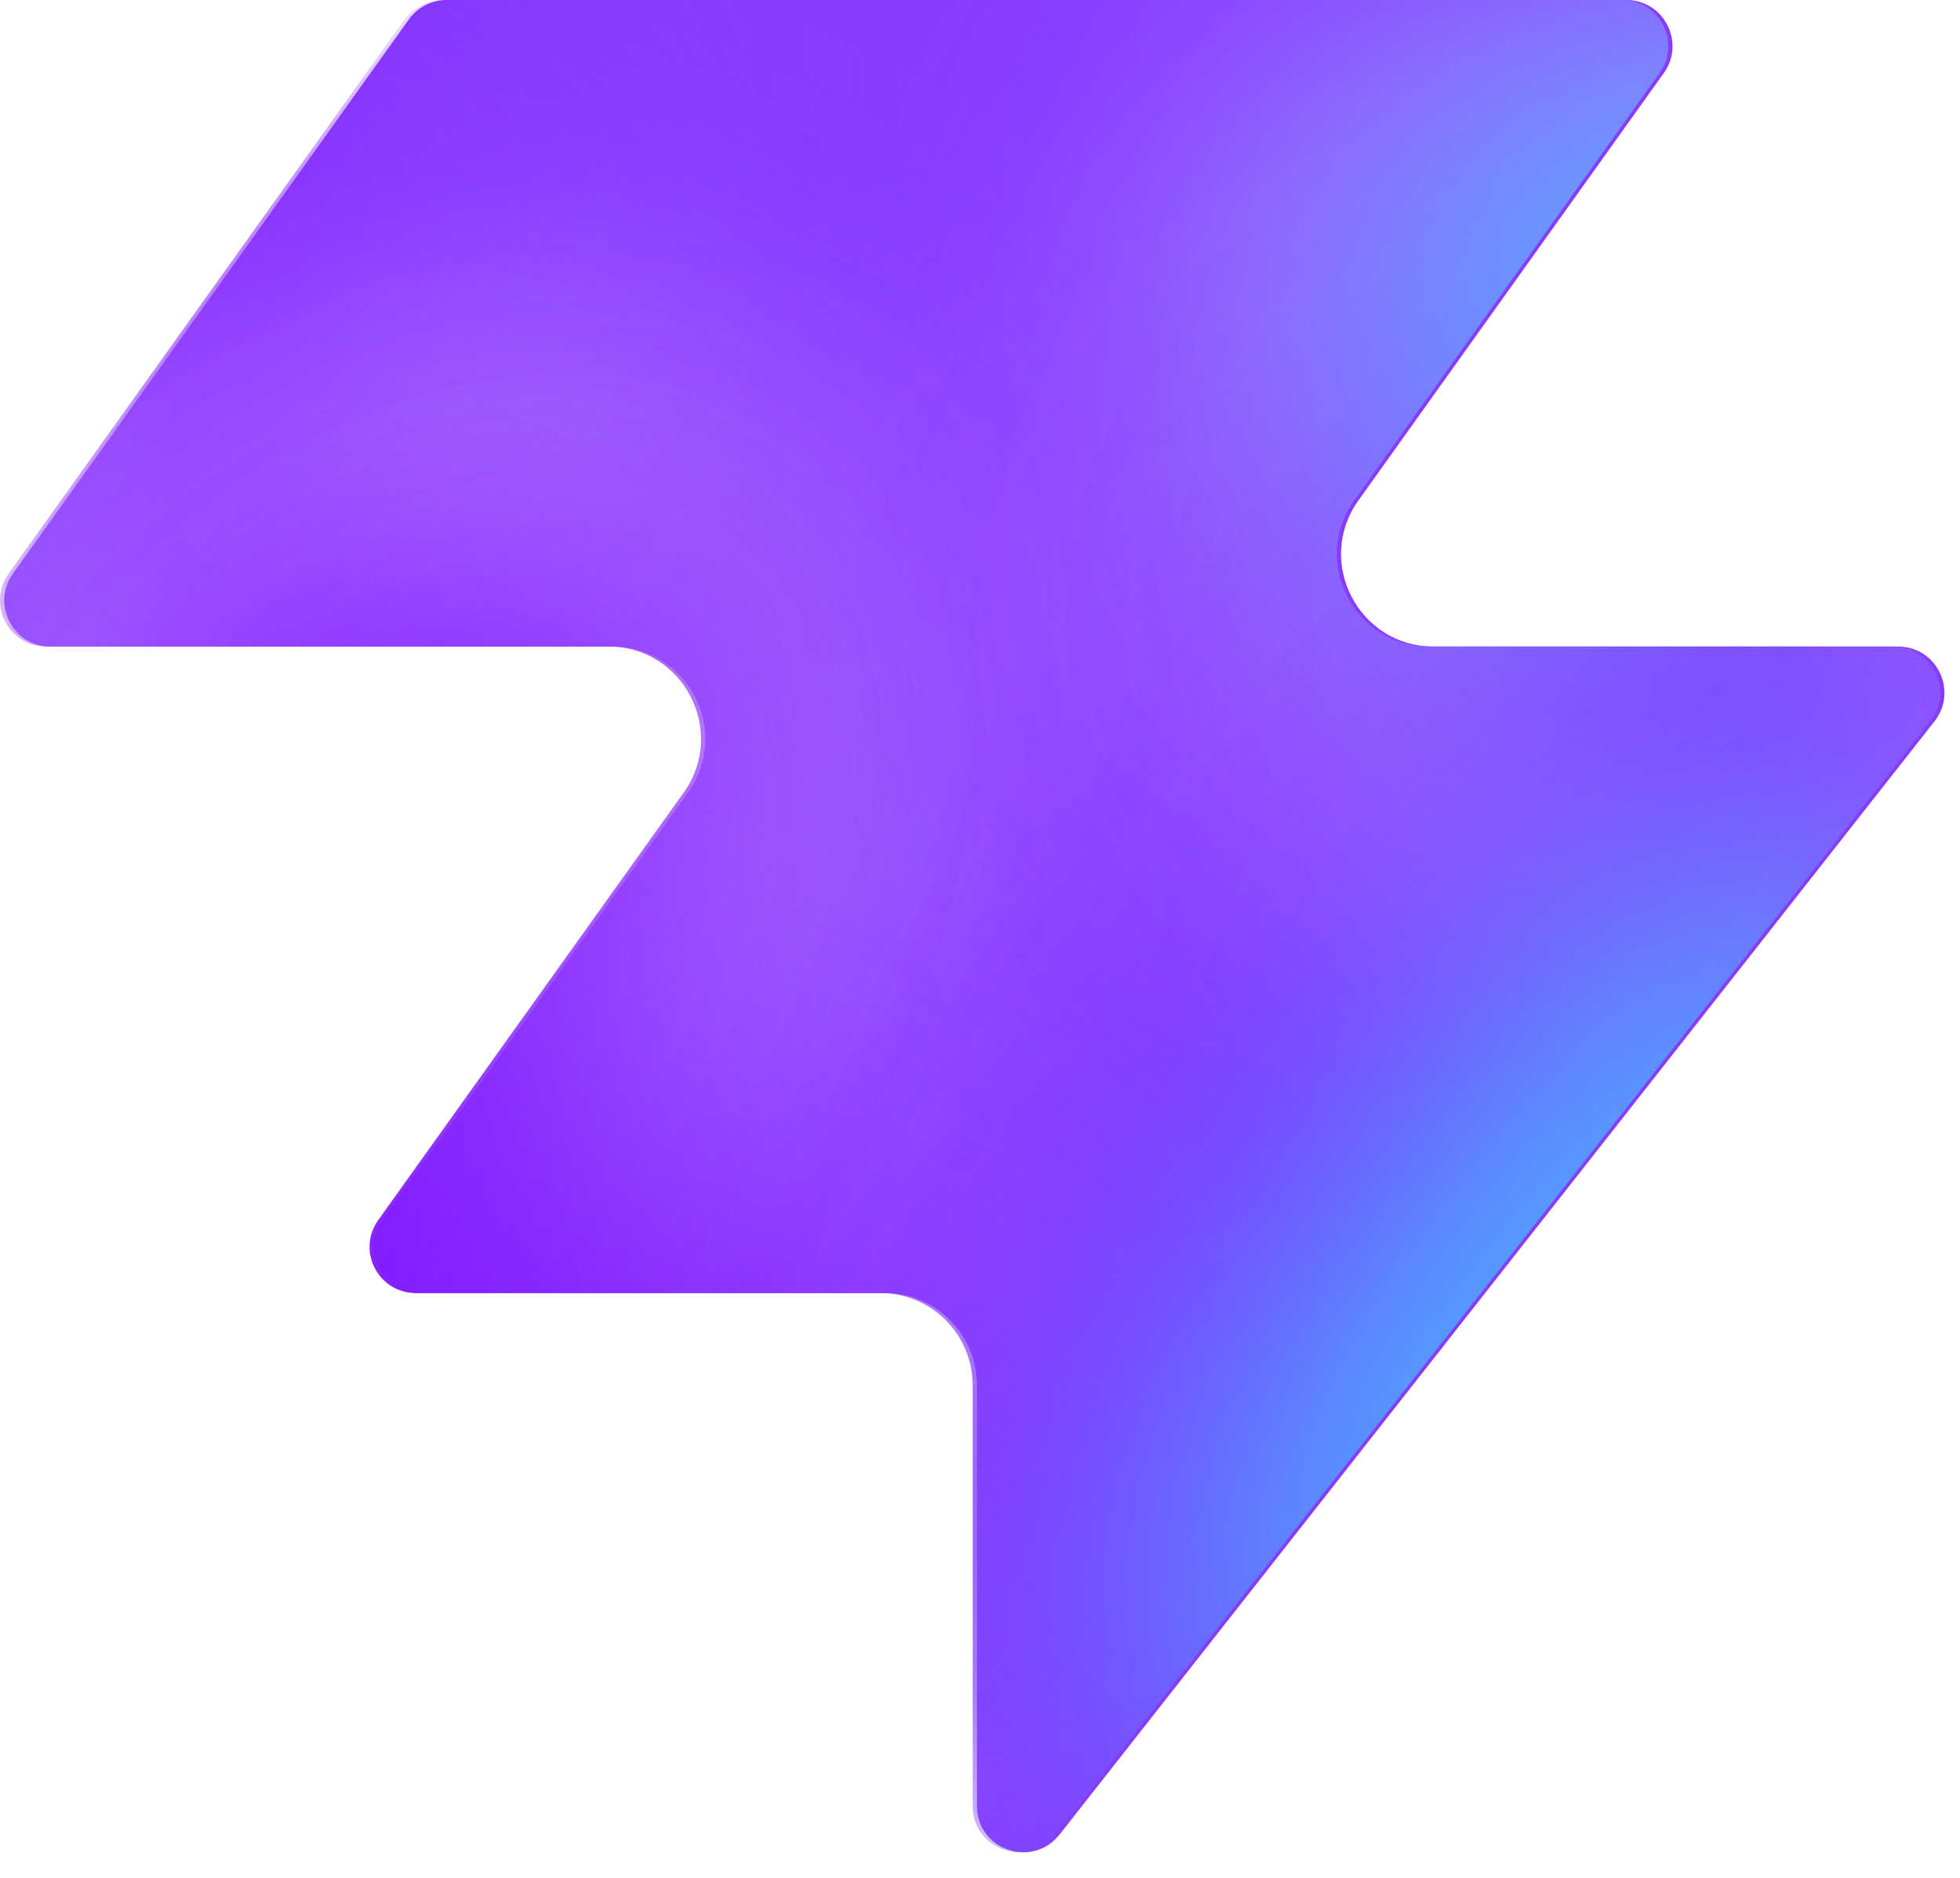
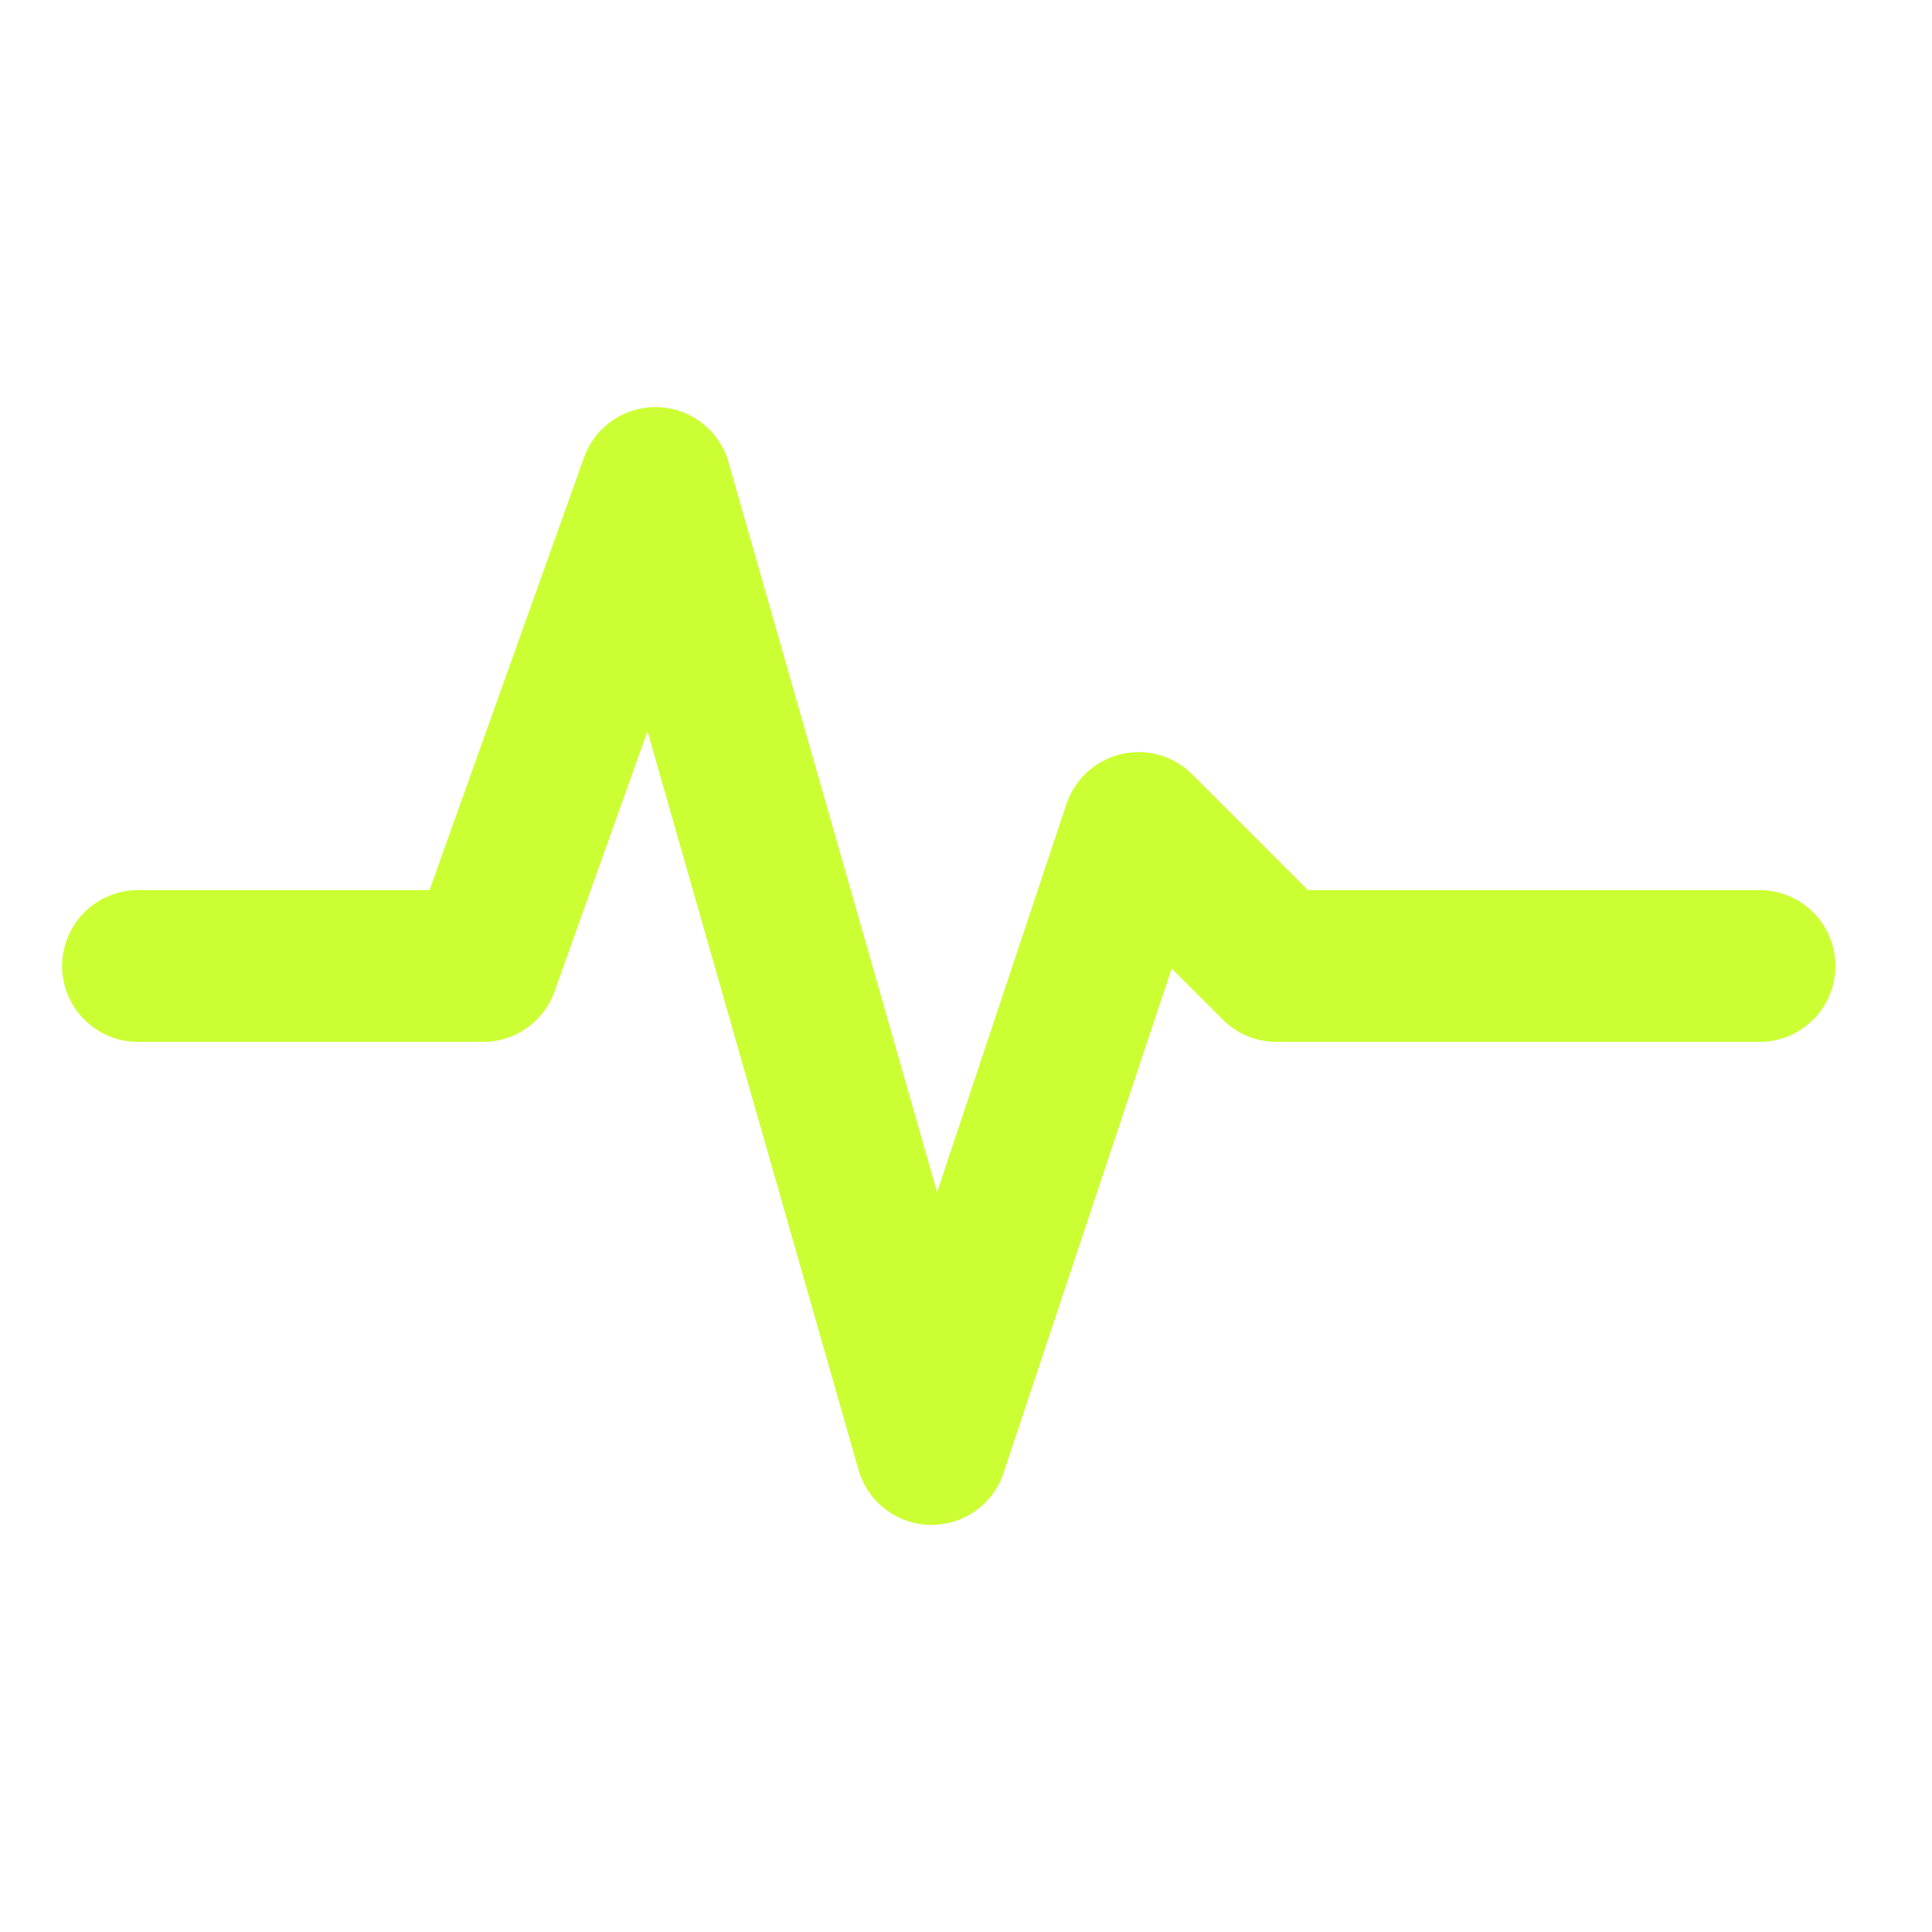
- <svg xmlns="http://www.w3.org/2000/svg" width="48" height="46" fill="none" viewBox="0 0 48 46">
-   <path fill="#863bff" d="M25.946 44.938c-.664.845-2.021.375-2.021-.698V33.937a2.26 2.26 0 0 0-2.262-2.262H10.287c-.92 0-1.456-1.04-.92-1.788l7.48-10.471c1.07-1.497 0-3.578-1.842-3.578H1.237c-.92 0-1.456-1.04-.92-1.788L10.013.474c.214-.297.556-.474.92-.474h28.894c.92 0 1.456 1.04.92 1.788l-7.48 10.471c-1.07 1.498 0 3.579 1.842 3.579h11.377c.943 0 1.473 1.088.89 1.83L25.947 44.94z" style="fill:#863bff;fill:color(display-p3 .525 .23 1);fill-opacity:1" />
-   <mask id="a" width="48" height="46" x="0" y="0" maskUnits="userSpaceOnUse" style="mask-type:alpha">
-     <path fill="#000" d="M25.842 44.938c-.664.844-2.021.375-2.021-.698V33.937a2.26 2.26 0 0 0-2.262-2.262H10.183c-.92 0-1.456-1.04-.92-1.788l7.48-10.471c1.07-1.498 0-3.579-1.842-3.579H1.133c-.92 0-1.456-1.04-.92-1.787L9.91.473c.214-.297.556-.474.92-.474h28.894c.92 0 1.456 1.04.92 1.788l-7.48 10.471c-1.07 1.498 0 3.578 1.842 3.578h11.377c.943 0 1.473 1.088.89 1.832L25.843 44.94z" style="fill:#000;fill-opacity:1" />
-   </mask>
-   <g mask="url(#a)">
-     <g filter="url(#b)">
-       <ellipse cx="5.508" cy="14.704" fill="#ede6ff" rx="5.508" ry="14.704" style="fill:#ede6ff;fill:color(display-p3 .927 .903 1);fill-opacity:1" transform="matrix(.00324 1 1 -.00324 -4.47 31.516)" />
-     </g>
-     <g filter="url(#c)">
-       <ellipse cx="10.399" cy="29.851" fill="#ede6ff" rx="10.399" ry="29.851" style="fill:#ede6ff;fill:color(display-p3 .927 .903 1);fill-opacity:1" transform="matrix(.00324 1 1 -.00324 -39.328 7.883)" />
-     </g>
-     <g filter="url(#d)">
-       <ellipse cx="5.508" cy="30.487" fill="#7e14ff" rx="5.508" ry="30.487" style="fill:#7e14ff;fill:color(display-p3 .492 .077 1);fill-opacity:1" transform="rotate(89.814 -25.913 -14.639)scale(1 -1)" />
-     </g>
-     <g filter="url(#e)">
-       <ellipse cx="5.508" cy="30.599" fill="#7e14ff" rx="5.508" ry="30.599" style="fill:#7e14ff;fill:color(display-p3 .492 .077 1);fill-opacity:1" transform="rotate(89.814 -32.644 -3.334)scale(1 -1)" />
-     </g>
-     <g filter="url(#f)">
-       <ellipse cx="5.508" cy="30.599" fill="#7e14ff" rx="5.508" ry="30.599" style="fill:#7e14ff;fill:color(display-p3 .492 .077 1);fill-opacity:1" transform="matrix(.00324 1 1 -.00324 -34.34 30.47)" />
-     </g>
-     <g filter="url(#g)">
-       <ellipse cx="14.072" cy="22.078" fill="#ede6ff" rx="14.072" ry="22.078" style="fill:#ede6ff;fill:color(display-p3 .927 .903 1);fill-opacity:1" transform="rotate(93.35 24.506 48.493)scale(-1 1)" />
-     </g>
-     <g filter="url(#h)">
-       <ellipse cx="3.47" cy="21.501" fill="#7e14ff" rx="3.47" ry="21.501" style="fill:#7e14ff;fill:color(display-p3 .492 .077 1);fill-opacity:1" transform="rotate(89.009 28.708 47.59)scale(-1 1)" />
-     </g>
-     <g filter="url(#i)">
-       <ellipse cx="3.47" cy="21.501" fill="#7e14ff" rx="3.47" ry="21.501" style="fill:#7e14ff;fill:color(display-p3 .492 .077 1);fill-opacity:1" transform="rotate(89.009 28.708 47.59)scale(-1 1)" />
-     </g>
-     <g filter="url(#j)">
-       <ellipse cx=".387" cy="8.972" fill="#7e14ff" rx="4.407" ry="29.108" style="fill:#7e14ff;fill:color(display-p3 .492 .077 1);fill-opacity:1" transform="rotate(39.51 .387 8.972)" />
-     </g>
-     <g filter="url(#k)">
-       <ellipse cx="47.523" cy="-6.092" fill="#7e14ff" rx="4.407" ry="29.108" style="fill:#7e14ff;fill:color(display-p3 .492 .077 1);fill-opacity:1" transform="rotate(37.892 47.523 -6.092)" />
-     </g>
-     <g filter="url(#l)">
-       <ellipse cx="41.412" cy="6.333" fill="#47bfff" rx="5.971" ry="9.665" style="fill:#47bfff;fill:color(display-p3 .28 .748 1);fill-opacity:1" transform="rotate(37.892 41.412 6.333)" />
-     </g>
-     <g filter="url(#m)">
-       <ellipse cx="-1.879" cy="38.332" fill="#7e14ff" rx="4.407" ry="29.108" style="fill:#7e14ff;fill:color(display-p3 .492 .077 1);fill-opacity:1" transform="rotate(37.892 -1.88 38.332)" />
-     </g>
-     <g filter="url(#n)">
-       <ellipse cx="-1.879" cy="38.332" fill="#7e14ff" rx="4.407" ry="29.108" style="fill:#7e14ff;fill:color(display-p3 .492 .077 1);fill-opacity:1" transform="rotate(37.892 -1.88 38.332)" />
-     </g>
-     <g filter="url(#o)">
-       <ellipse cx="35.651" cy="29.907" fill="#7e14ff" rx="4.407" ry="29.108" style="fill:#7e14ff;fill:color(display-p3 .492 .077 1);fill-opacity:1" transform="rotate(37.892 35.651 29.907)" />
-     </g>
-     <g filter="url(#p)">
-       <ellipse cx="38.418" cy="32.4" fill="#47bfff" rx="5.971" ry="15.297" style="fill:#47bfff;fill:color(display-p3 .28 .748 1);fill-opacity:1" transform="rotate(37.892 38.418 32.4)" />
-     </g>
-   </g>
-   <defs>
-     <filter id="b" width="60.045" height="41.654" x="-19.77" y="16.149" color-interpolation-filters="sRGB" filterUnits="userSpaceOnUse">
-       <feFlood flood-opacity="0" result="BackgroundImageFix" />
-       <feBlend in="SourceGraphic" in2="BackgroundImageFix" result="shape" />
-       <feGaussianBlur result="effect1_foregroundBlur_2002_17158" stdDeviation="7.659" />
-     </filter>
-     <filter id="c" width="90.34" height="51.437" x="-54.613" y="-7.533" color-interpolation-filters="sRGB" filterUnits="userSpaceOnUse">
-       <feFlood flood-opacity="0" result="BackgroundImageFix" />
-       <feBlend in="SourceGraphic" in2="BackgroundImageFix" result="shape" />
-       <feGaussianBlur result="effect1_foregroundBlur_2002_17158" stdDeviation="7.659" />
-     </filter>
-     <filter id="d" width="79.355" height="29.4" x="-49.64" y="2.03" color-interpolation-filters="sRGB" filterUnits="userSpaceOnUse">
-       <feFlood flood-opacity="0" result="BackgroundImageFix" />
-       <feBlend in="SourceGraphic" in2="BackgroundImageFix" result="shape" />
-       <feGaussianBlur result="effect1_foregroundBlur_2002_17158" stdDeviation="4.596" />
-     </filter>
-     <filter id="e" width="79.579" height="29.4" x="-45.045" y="20.029" color-interpolation-filters="sRGB" filterUnits="userSpaceOnUse">
-       <feFlood flood-opacity="0" result="BackgroundImageFix" />
-       <feBlend in="SourceGraphic" in2="BackgroundImageFix" result="shape" />
-       <feGaussianBlur result="effect1_foregroundBlur_2002_17158" stdDeviation="4.596" />
-     </filter>
-     <filter id="f" width="79.579" height="29.4" x="-43.513" y="21.178" color-interpolation-filters="sRGB" filterUnits="userSpaceOnUse">
-       <feFlood flood-opacity="0" result="BackgroundImageFix" />
-       <feBlend in="SourceGraphic" in2="BackgroundImageFix" result="shape" />
-       <feGaussianBlur result="effect1_foregroundBlur_2002_17158" stdDeviation="4.596" />
-     </filter>
-     <filter id="g" width="74.749" height="58.852" x="15.756" y="-17.901" color-interpolation-filters="sRGB" filterUnits="userSpaceOnUse">
-       <feFlood flood-opacity="0" result="BackgroundImageFix" />
-       <feBlend in="SourceGraphic" in2="BackgroundImageFix" result="shape" />
-       <feGaussianBlur result="effect1_foregroundBlur_2002_17158" stdDeviation="7.659" />
-     </filter>
-     <filter id="h" width="61.377" height="25.362" x="23.548" y="2.284" color-interpolation-filters="sRGB" filterUnits="userSpaceOnUse">
-       <feFlood flood-opacity="0" result="BackgroundImageFix" />
-       <feBlend in="SourceGraphic" in2="BackgroundImageFix" result="shape" />
-       <feGaussianBlur result="effect1_foregroundBlur_2002_17158" stdDeviation="4.596" />
-     </filter>
-     <filter id="i" width="61.377" height="25.362" x="23.548" y="2.284" color-interpolation-filters="sRGB" filterUnits="userSpaceOnUse">
-       <feFlood flood-opacity="0" result="BackgroundImageFix" />
-       <feBlend in="SourceGraphic" in2="BackgroundImageFix" result="shape" />
-       <feGaussianBlur result="effect1_foregroundBlur_2002_17158" stdDeviation="4.596" />
-     </filter>
-     <filter id="j" width="56.045" height="63.649" x="-27.636" y="-22.853" color-interpolation-filters="sRGB" filterUnits="userSpaceOnUse">
-       <feFlood flood-opacity="0" result="BackgroundImageFix" />
-       <feBlend in="SourceGraphic" in2="BackgroundImageFix" result="shape" />
-       <feGaussianBlur result="effect1_foregroundBlur_2002_17158" stdDeviation="4.596" />
-     </filter>
-     <filter id="k" width="54.814" height="64.646" x="20.116" y="-38.415" color-interpolation-filters="sRGB" filterUnits="userSpaceOnUse">
-       <feFlood flood-opacity="0" result="BackgroundImageFix" />
-       <feBlend in="SourceGraphic" in2="BackgroundImageFix" result="shape" />
-       <feGaussianBlur result="effect1_foregroundBlur_2002_17158" stdDeviation="4.596" />
-     </filter>
-     <filter id="l" width="33.541" height="35.313" x="24.641" y="-11.323" color-interpolation-filters="sRGB" filterUnits="userSpaceOnUse">
-       <feFlood flood-opacity="0" result="BackgroundImageFix" />
-       <feBlend in="SourceGraphic" in2="BackgroundImageFix" result="shape" />
-       <feGaussianBlur result="effect1_foregroundBlur_2002_17158" stdDeviation="4.596" />
-     </filter>
-     <filter id="m" width="54.814" height="64.646" x="-29.286" y="6.009" color-interpolation-filters="sRGB" filterUnits="userSpaceOnUse">
-       <feFlood flood-opacity="0" result="BackgroundImageFix" />
-       <feBlend in="SourceGraphic" in2="BackgroundImageFix" result="shape" />
-       <feGaussianBlur result="effect1_foregroundBlur_2002_17158" stdDeviation="4.596" />
-     </filter>
-     <filter id="n" width="54.814" height="64.646" x="-29.286" y="6.009" color-interpolation-filters="sRGB" filterUnits="userSpaceOnUse">
-       <feFlood flood-opacity="0" result="BackgroundImageFix" />
-       <feBlend in="SourceGraphic" in2="BackgroundImageFix" result="shape" />
-       <feGaussianBlur result="effect1_foregroundBlur_2002_17158" stdDeviation="4.596" />
-     </filter>
-     <filter id="o" width="54.814" height="64.646" x="8.244" y="-2.416" color-interpolation-filters="sRGB" filterUnits="userSpaceOnUse">
-       <feFlood flood-opacity="0" result="BackgroundImageFix" />
-       <feBlend in="SourceGraphic" in2="BackgroundImageFix" result="shape" />
-       <feGaussianBlur result="effect1_foregroundBlur_2002_17158" stdDeviation="4.596" />
-     </filter>
-     <filter id="p" width="39.409" height="43.623" x="18.713" y="10.588" color-interpolation-filters="sRGB" filterUnits="userSpaceOnUse">
-       <feFlood flood-opacity="0" result="BackgroundImageFix" />
-       <feBlend in="SourceGraphic" in2="BackgroundImageFix" result="shape" />
-       <feGaussianBlur result="effect1_foregroundBlur_2002_17158" stdDeviation="4.596" />
-     </filter>
-   </defs>
+ <svg xmlns="http://www.w3.org/2000/svg" viewBox="0 0 28 28" fill="none">
+   <path d="M2 14h5l2.5-7 4 14 3-9 2 2h7" stroke="#ccff33" stroke-width="2.2" stroke-linecap="round" stroke-linejoin="round" />
</svg>
